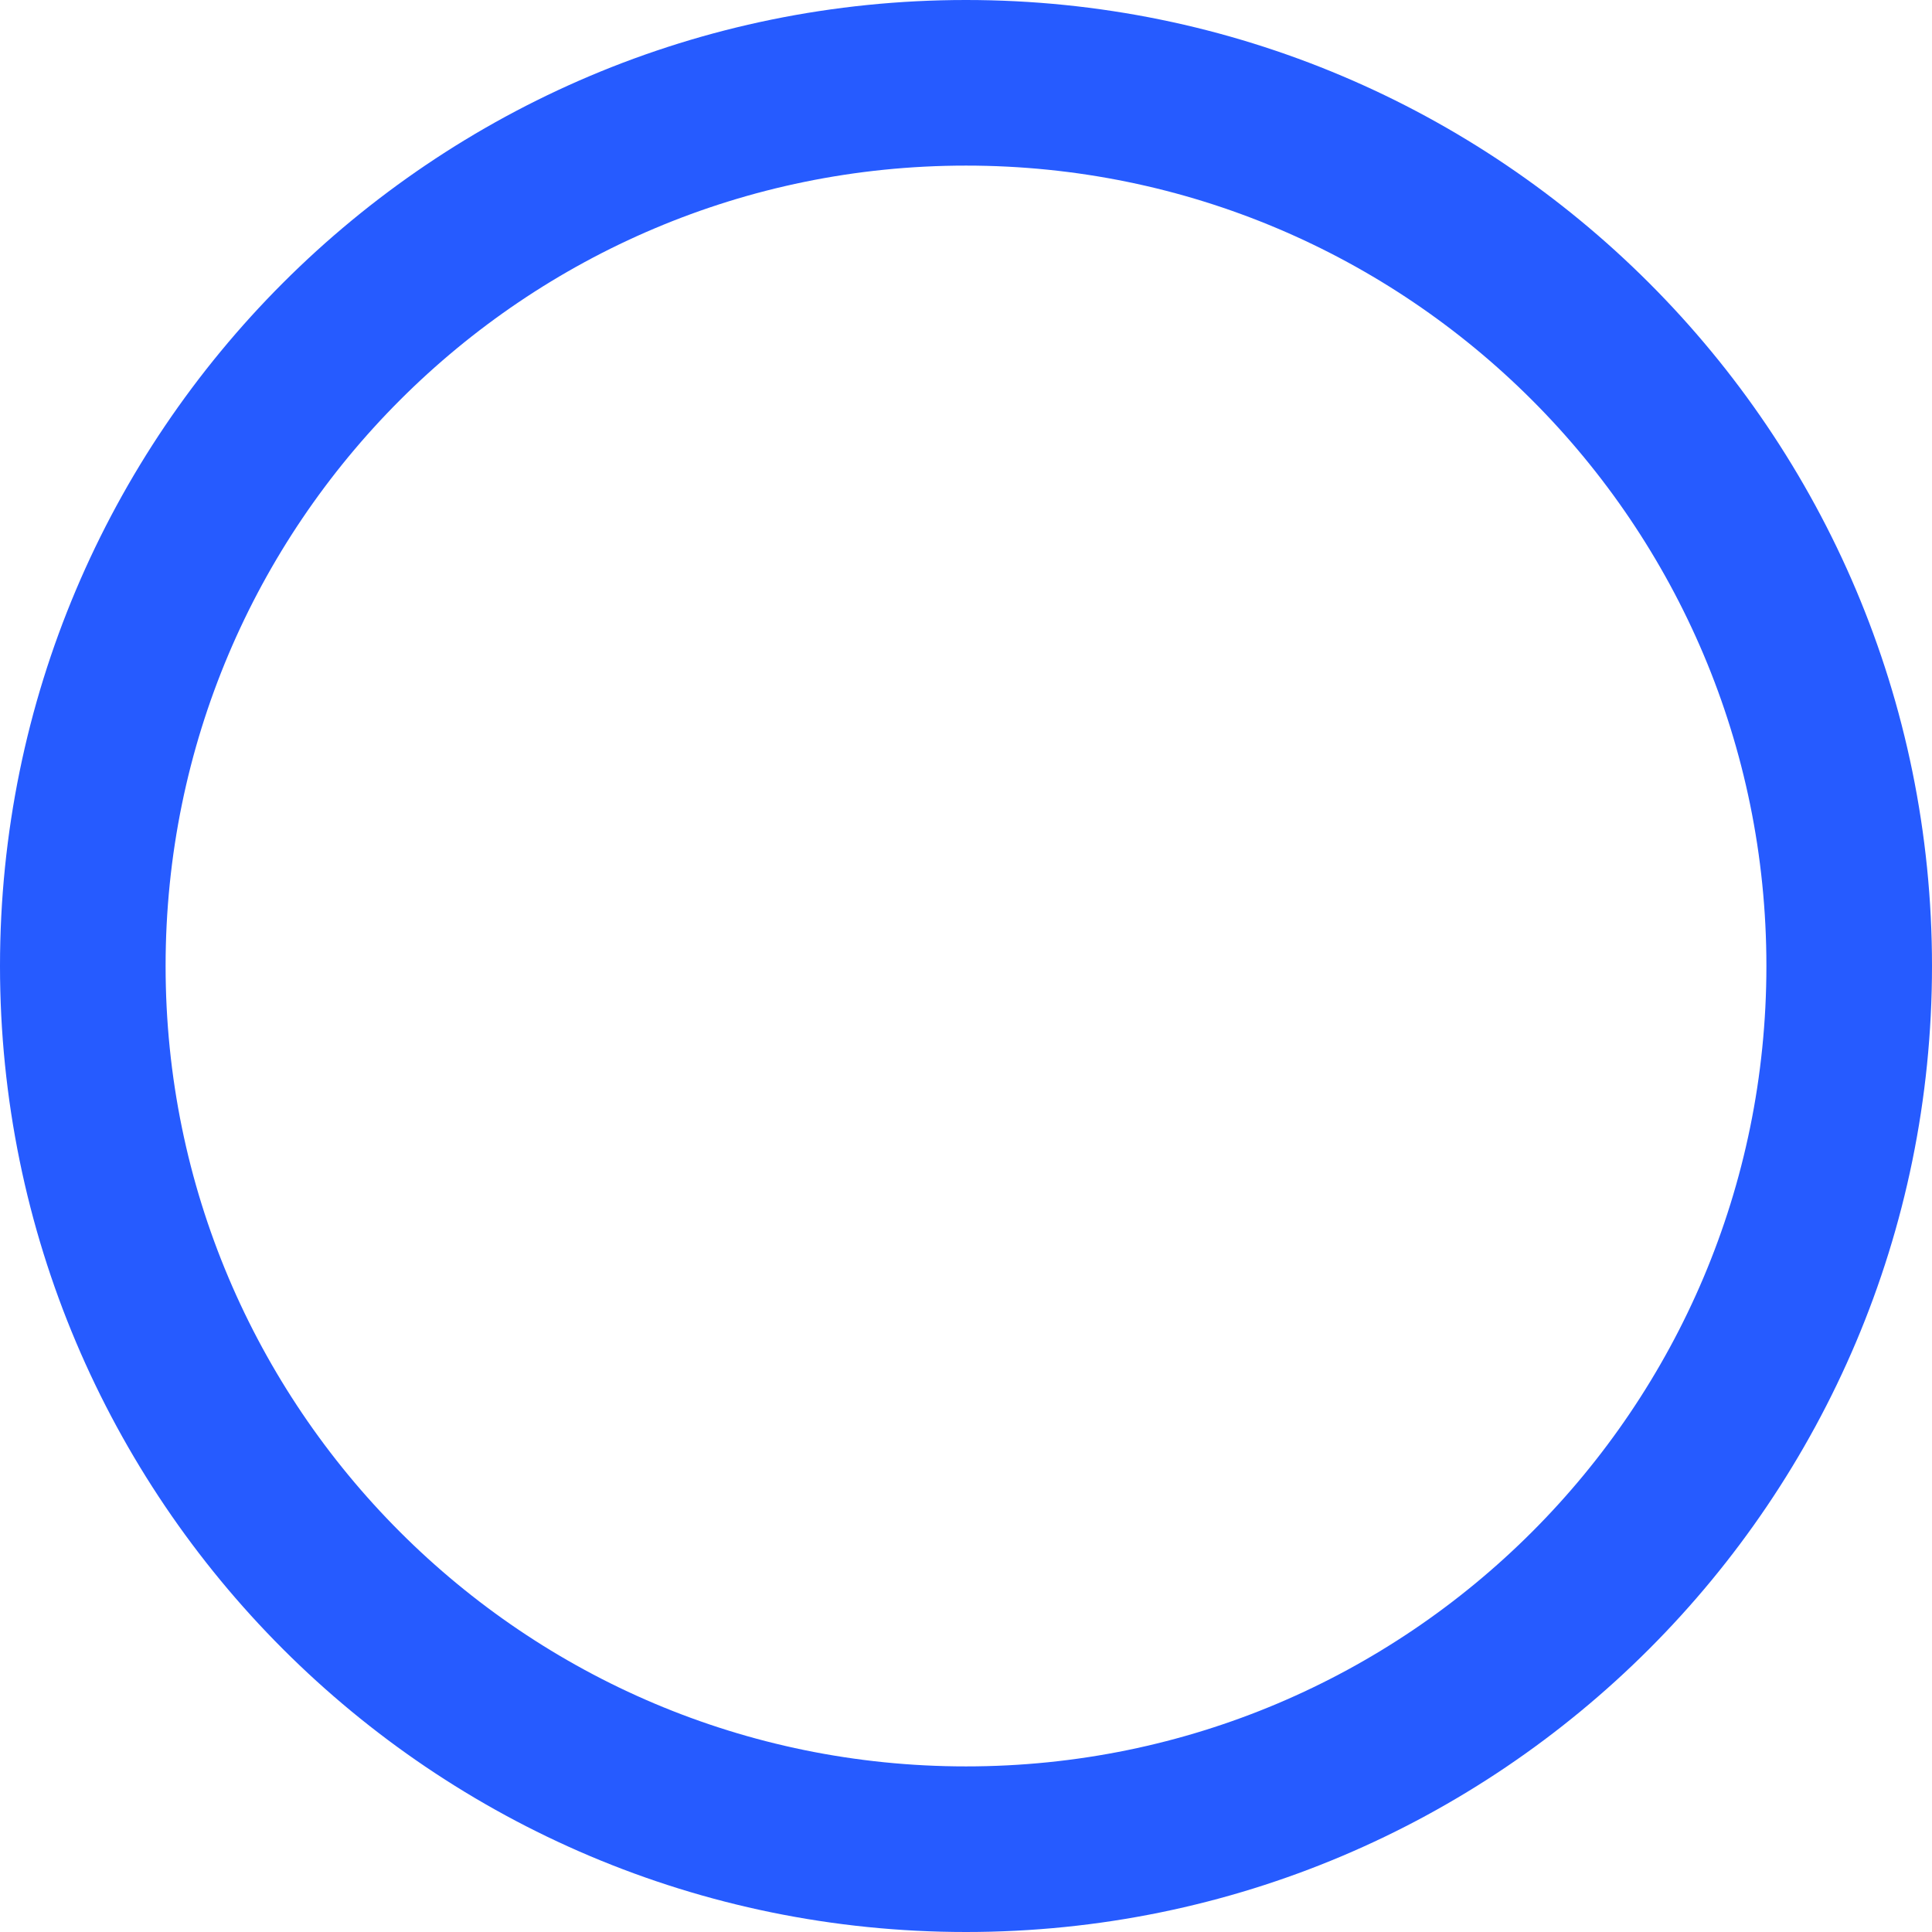
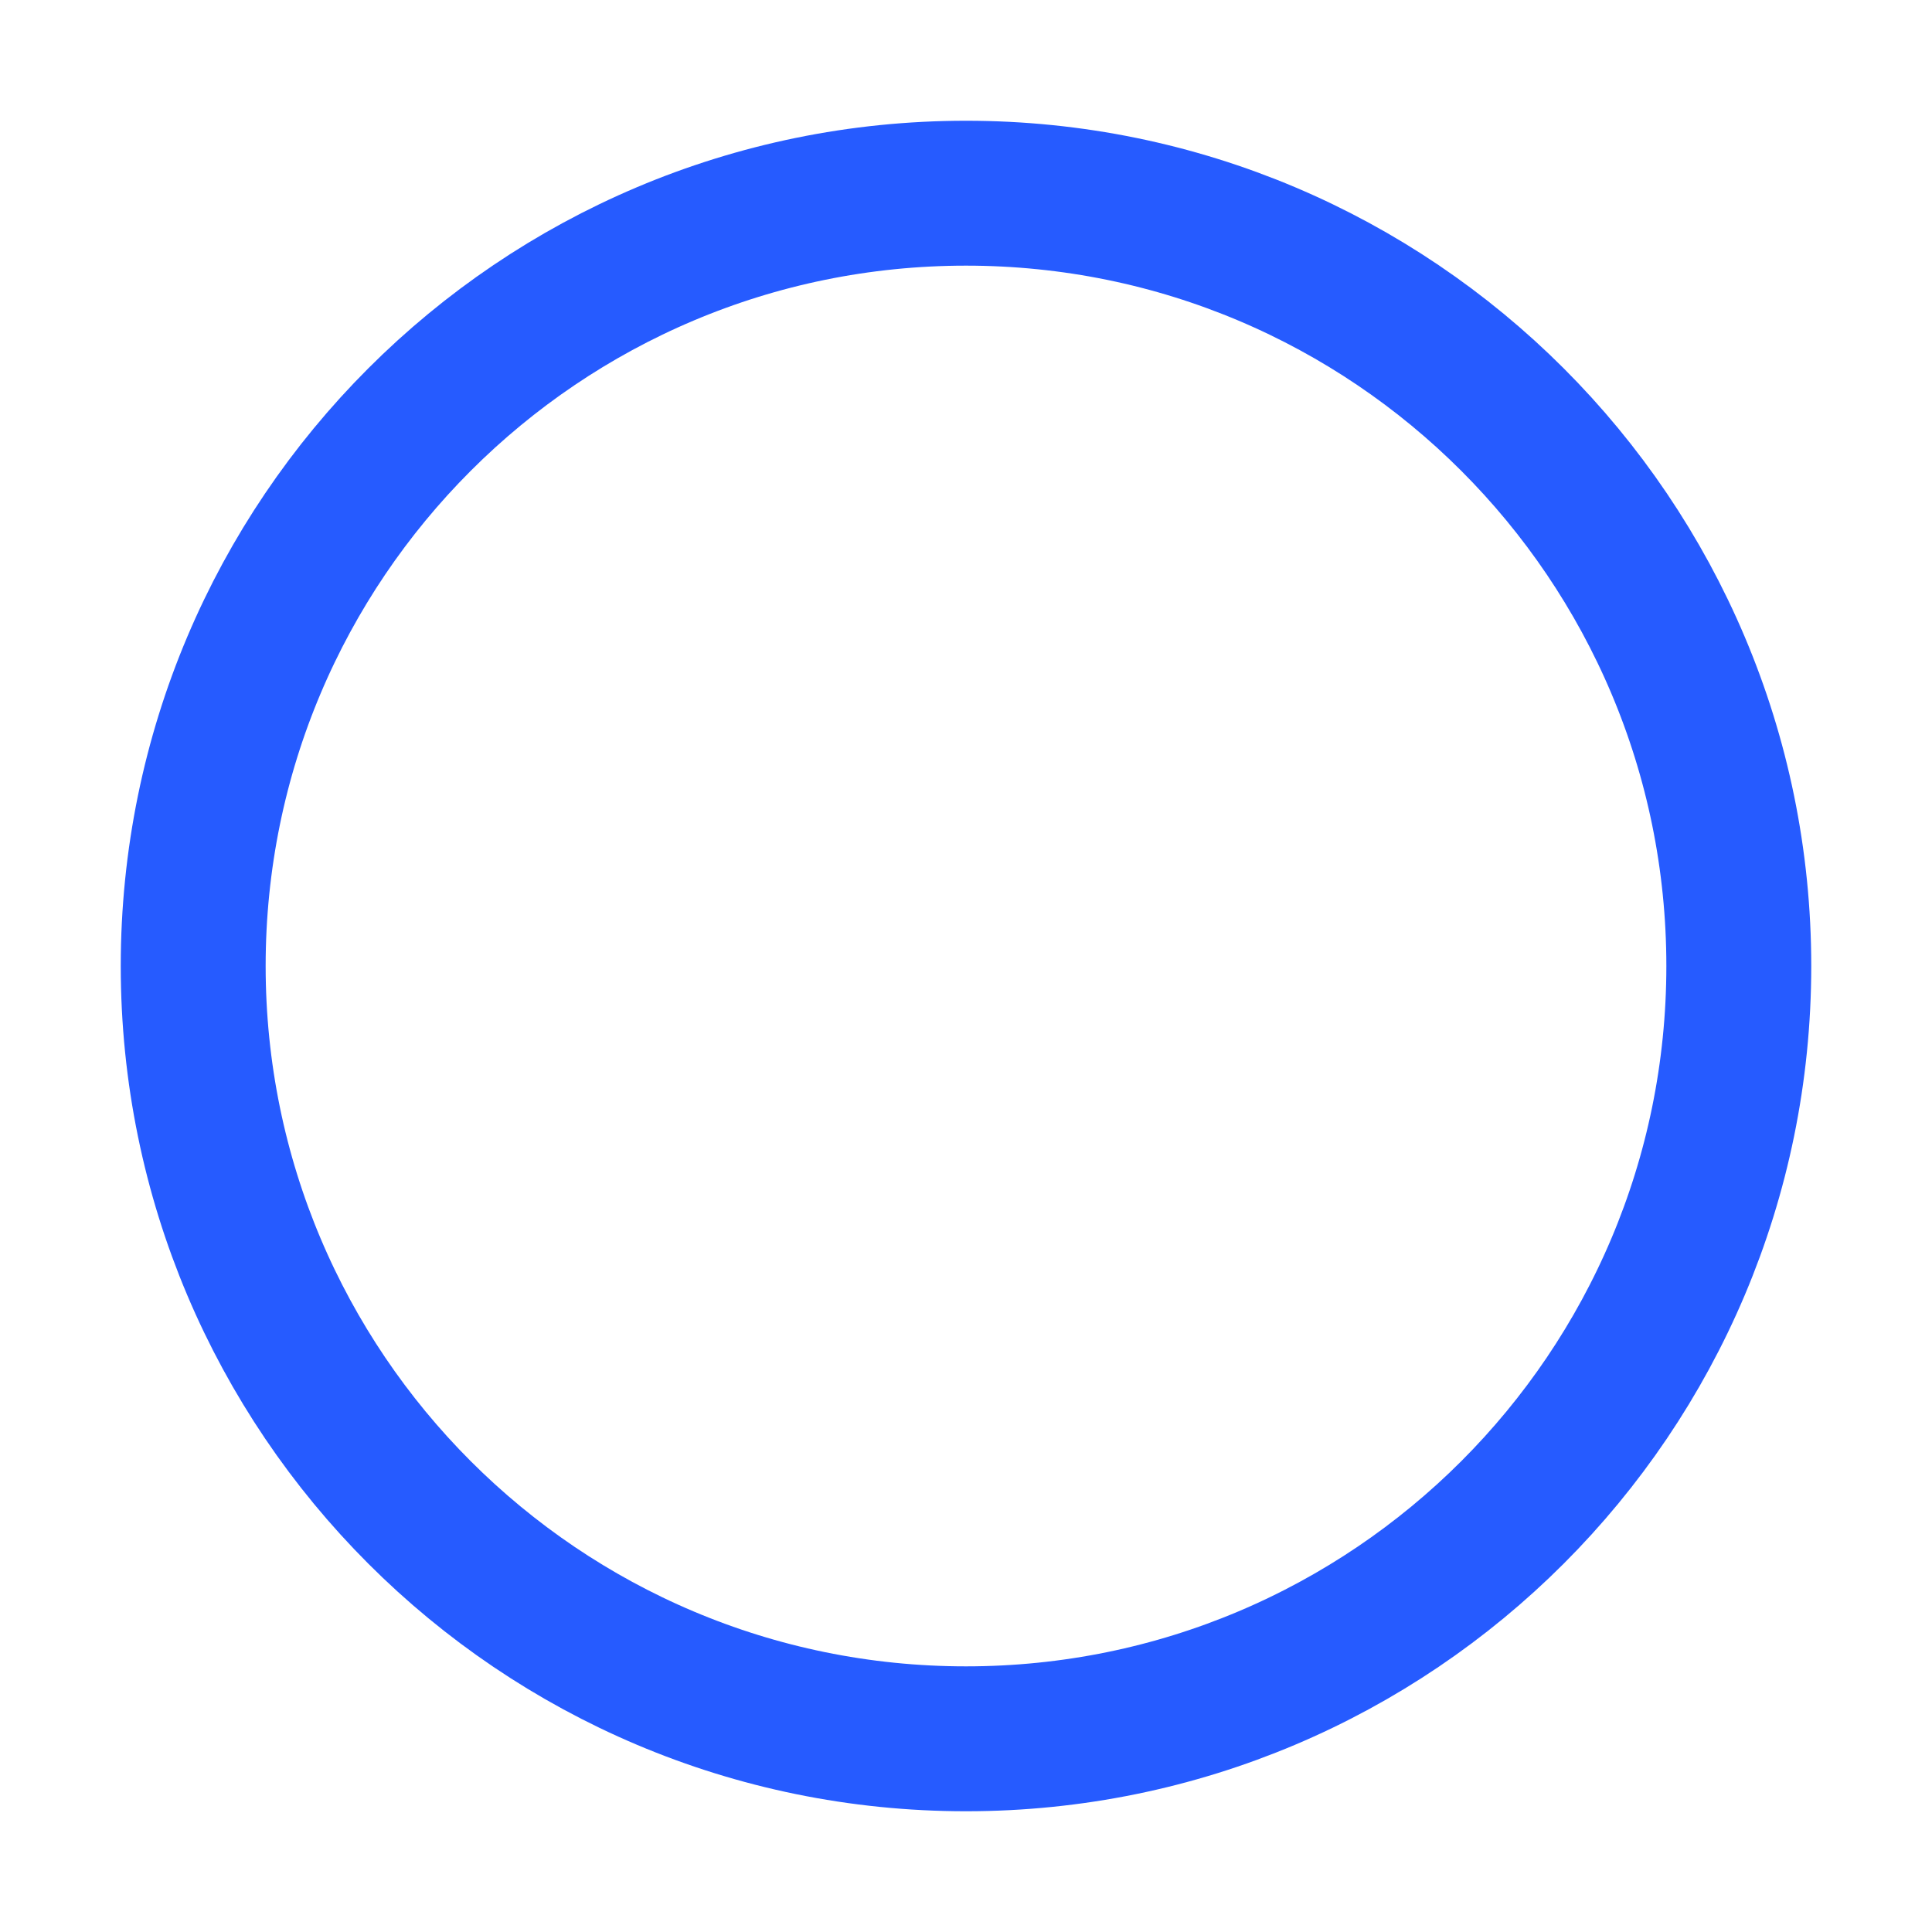
- <svg xmlns="http://www.w3.org/2000/svg" viewBox="3.25 3.25 17.5 17.5" width="200" height="200" fill="none" style="color: #265BFF;">
+ <svg xmlns="http://www.w3.org/2000/svg" viewBox="0 0 200 200" width="140" height="140" fill="none" style="color: #265BFF;">
  <style>
    @keyframes check {
      to {
        stroke-dashoffset: 0;
      }
    }
  </style>
-   <circle cx="12" cy="12" r="8" stroke="currentColor" stroke-width="1.5" />
-   <path d="M9.215 12.052l1.822 1.805 3.748-3.714" stroke="currentColor" stroke-linecap="round" stroke-linejoin="round" stroke-width="1.5" stroke-dashoffset="100" stroke-dasharray="100" style="animation: check 2s infinite cubic-bezier(.99,-.1,.01,1.02)" />
+   <circle cx="100" cy="100" r="80" stroke="currentColor" stroke-width="15" />
+   <path d="M78.15 100.52l14.77 14.64 30.37-30.09" stroke="currentColor" stroke-linecap="round" stroke-linejoin="round" stroke-width="15" stroke-dashoffset="100" stroke-dasharray="100" style="animation: check 2s infinite cubic-bezier(.99,-.1,.01,1.02)" />
</svg>
